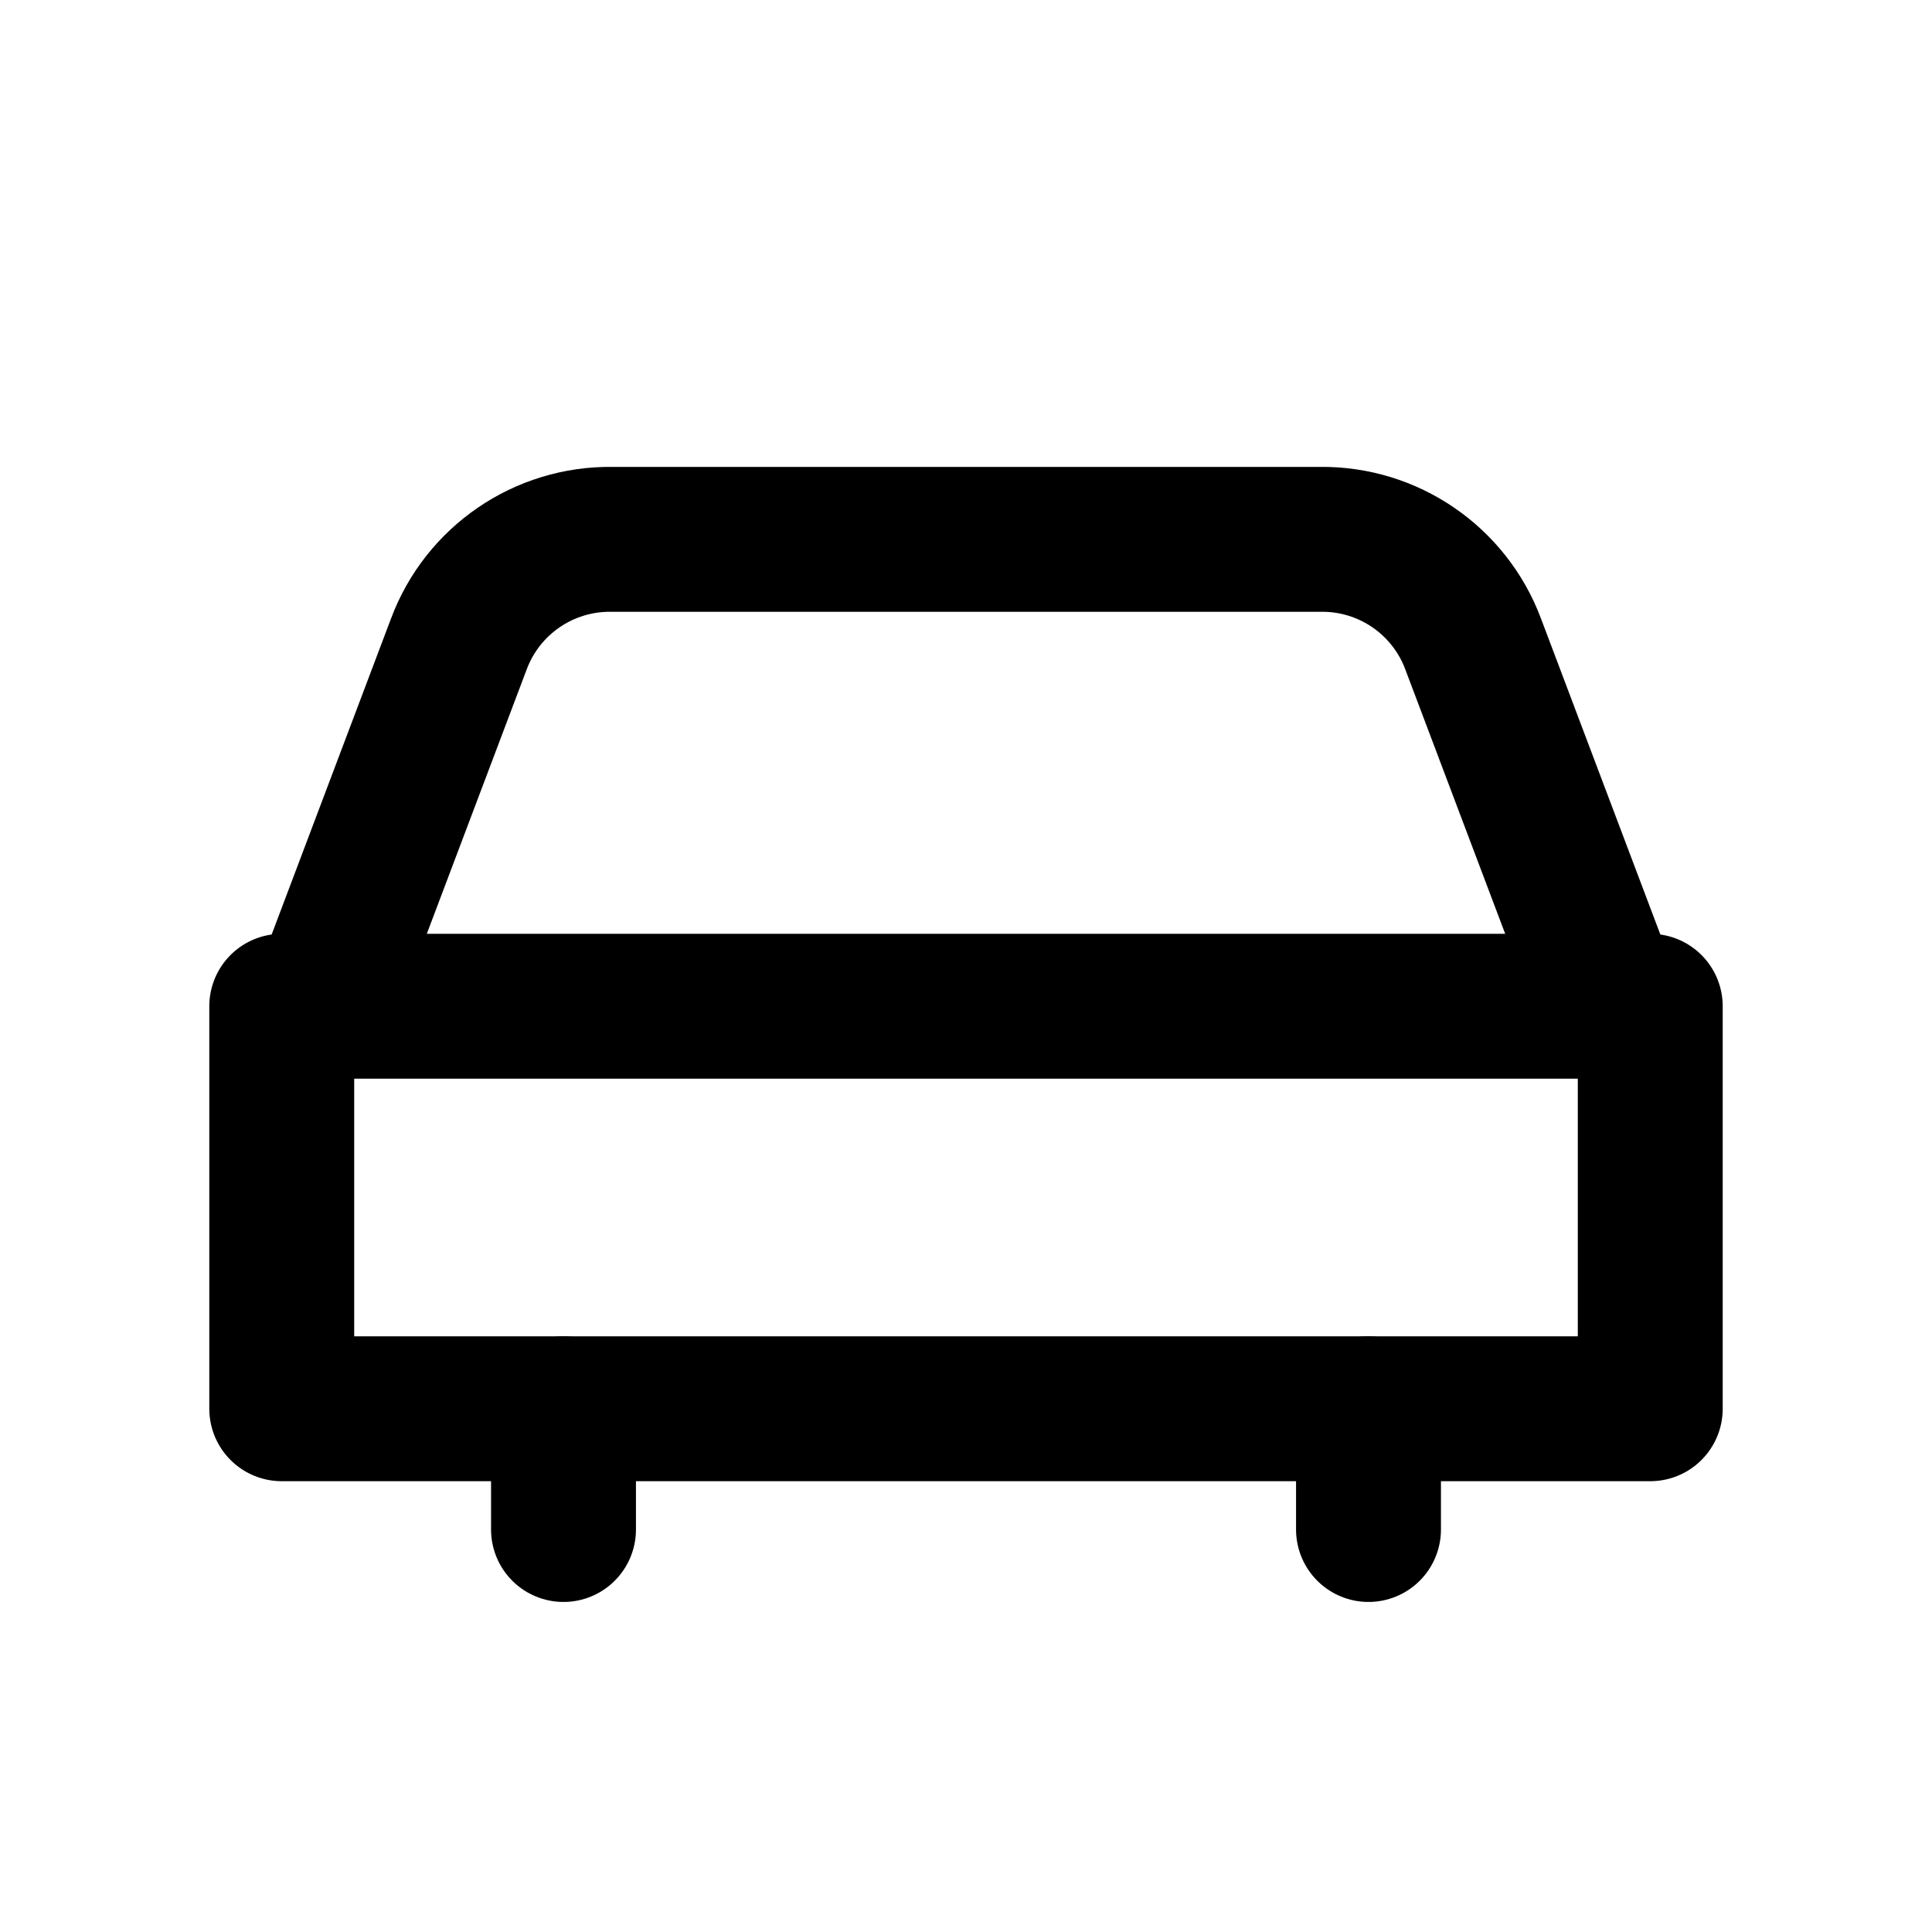
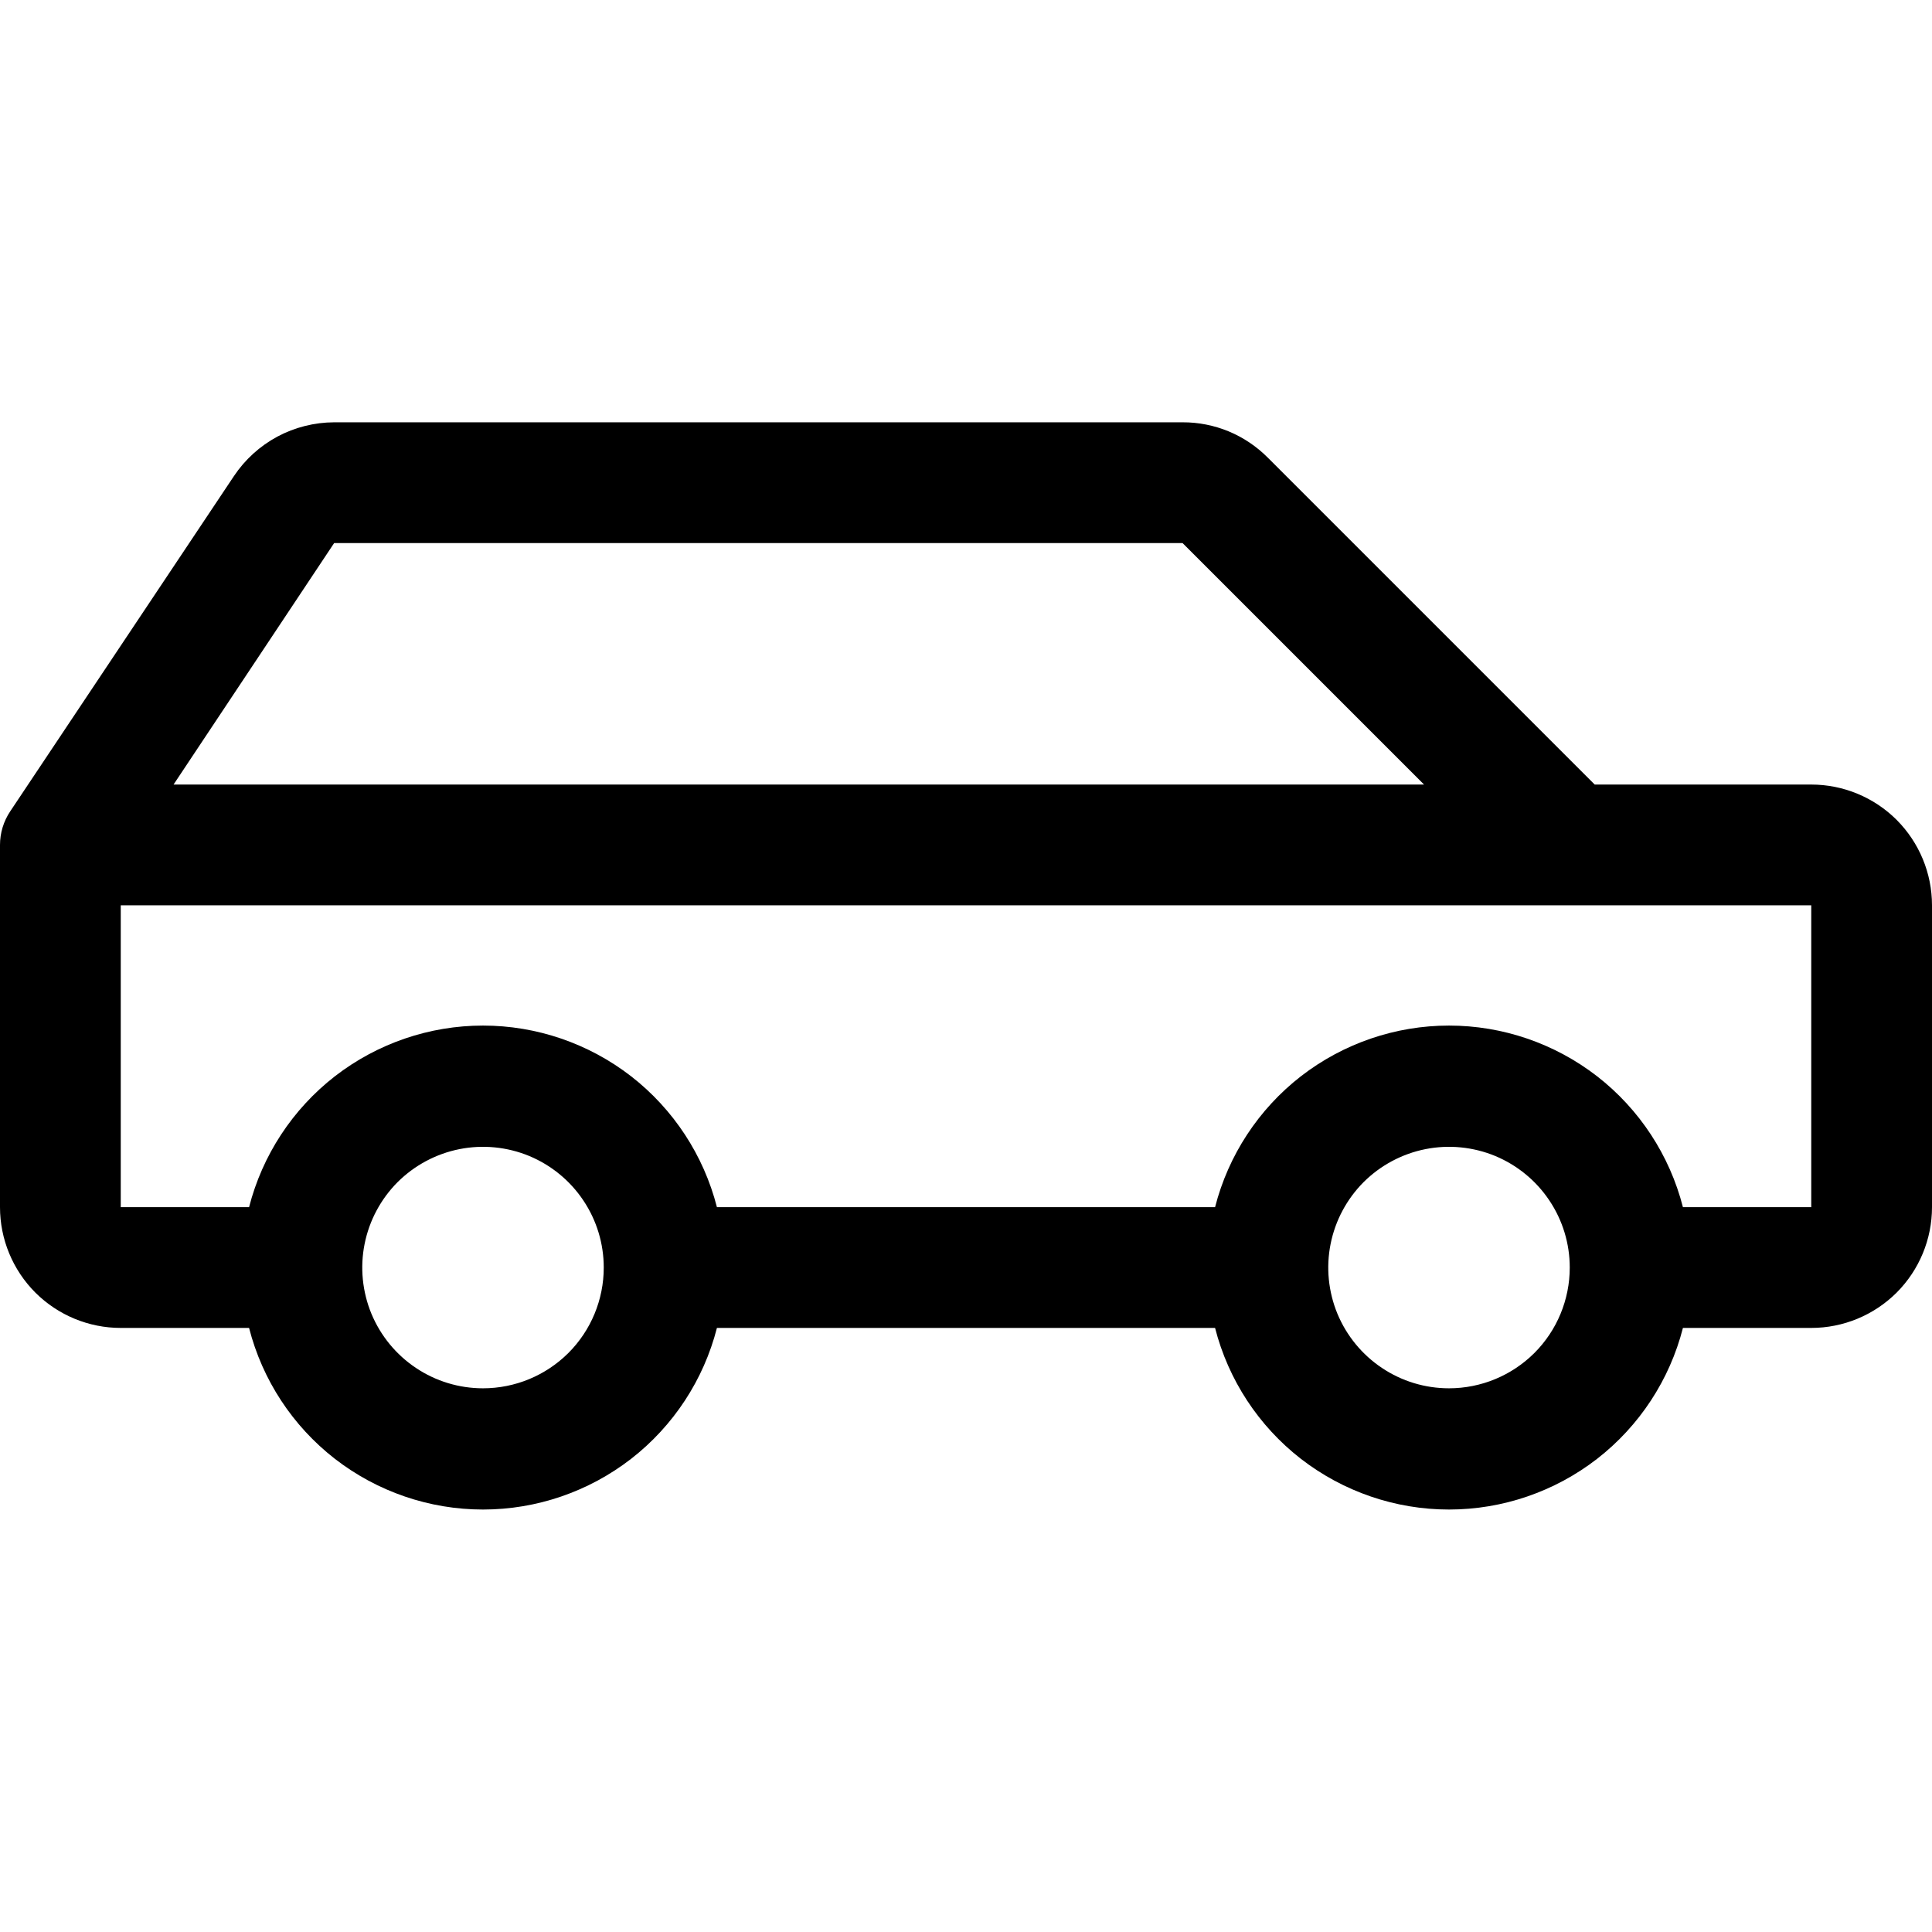
- <svg xmlns="http://www.w3.org/2000/svg" viewBox="0 0 24 24" fill="none" stroke="currentColor" stroke-width="1.8" stroke-linecap="round" stroke-linejoin="round">
-   <path d="M4 12.5 5.7 8a2 2 0 0 1 1.9-1.3h8.8A2 2 0 0 1 18.3 8L20 12.5" />
-   <path d="M3.5 12.5h17v5h-17z" />
-   <path d="M7 17.5V19M17 17.5V19" />
+ <svg xmlns="http://www.w3.org/2000/svg" viewBox="0 0 24 24" fill="none">
+   <path d="M22.5 9.746H19.81L15.75 5.686C15.611 5.546 15.446 5.435 15.264 5.359C15.082 5.284 14.887 5.245 14.69 5.246H4.151C3.905 5.247 3.662 5.308 3.445 5.424C3.228 5.541 3.043 5.709 2.906 5.914L0.126 10.08C0.044 10.203 0 10.348 0 10.496L0 14.996C0 15.394 0.158 15.775 0.439 16.057C0.721 16.338 1.102 16.496 1.5 16.496H3.094C3.259 17.141 3.634 17.713 4.16 18.122C4.687 18.53 5.334 18.752 6 18.752C6.666 18.752 7.313 18.53 7.84 18.122C8.366 17.713 8.741 17.141 8.906 16.496H15.094C15.259 17.141 15.634 17.713 16.16 18.122C16.687 18.53 17.334 18.752 18 18.752C18.666 18.752 19.313 18.53 19.84 18.122C20.366 17.713 20.741 17.141 20.906 16.496H22.5C22.898 16.496 23.279 16.338 23.561 16.057C23.842 15.775 24 15.394 24 14.996V11.246C24 10.848 23.842 10.467 23.561 10.185C23.279 9.904 22.898 9.746 22.5 9.746ZM4.151 6.746H14.69L17.69 9.746H2.156L4.151 6.746ZM6 17.246C5.703 17.246 5.413 17.158 5.167 16.993C4.92 16.828 4.728 16.594 4.614 16.32C4.501 16.046 4.471 15.744 4.529 15.454C4.587 15.162 4.73 14.895 4.939 14.685C5.149 14.476 5.416 14.333 5.707 14.275C5.998 14.217 6.3 14.247 6.574 14.36C6.848 14.474 7.082 14.666 7.247 14.913C7.412 15.159 7.5 15.449 7.5 15.746C7.5 16.144 7.342 16.526 7.061 16.807C6.779 17.088 6.398 17.246 6 17.246ZM18 17.246C17.703 17.246 17.413 17.158 17.167 16.993C16.92 16.828 16.728 16.594 16.614 16.32C16.501 16.046 16.471 15.744 16.529 15.454C16.587 15.162 16.73 14.895 16.939 14.685C17.149 14.476 17.416 14.333 17.707 14.275C17.998 14.217 18.3 14.247 18.574 14.36C18.848 14.474 19.082 14.666 19.247 14.913C19.412 15.159 19.5 15.449 19.5 15.746C19.5 16.144 19.342 16.526 19.061 16.807C18.779 17.088 18.398 17.246 18 17.246ZM22.5 14.996H20.906C20.741 14.351 20.366 13.779 19.84 13.37C19.313 12.962 18.666 12.74 18 12.74C17.334 12.74 16.687 12.962 16.16 13.37C15.634 13.779 15.259 14.351 15.094 14.996H8.906C8.741 14.351 8.366 13.779 7.84 13.37C7.313 12.962 6.666 12.74 6 12.74C5.334 12.74 4.687 12.962 4.16 13.37C3.634 13.779 3.259 14.351 3.094 14.996H1.5V11.246H22.5V14.996Z" fill="currentColor" />
</svg>
